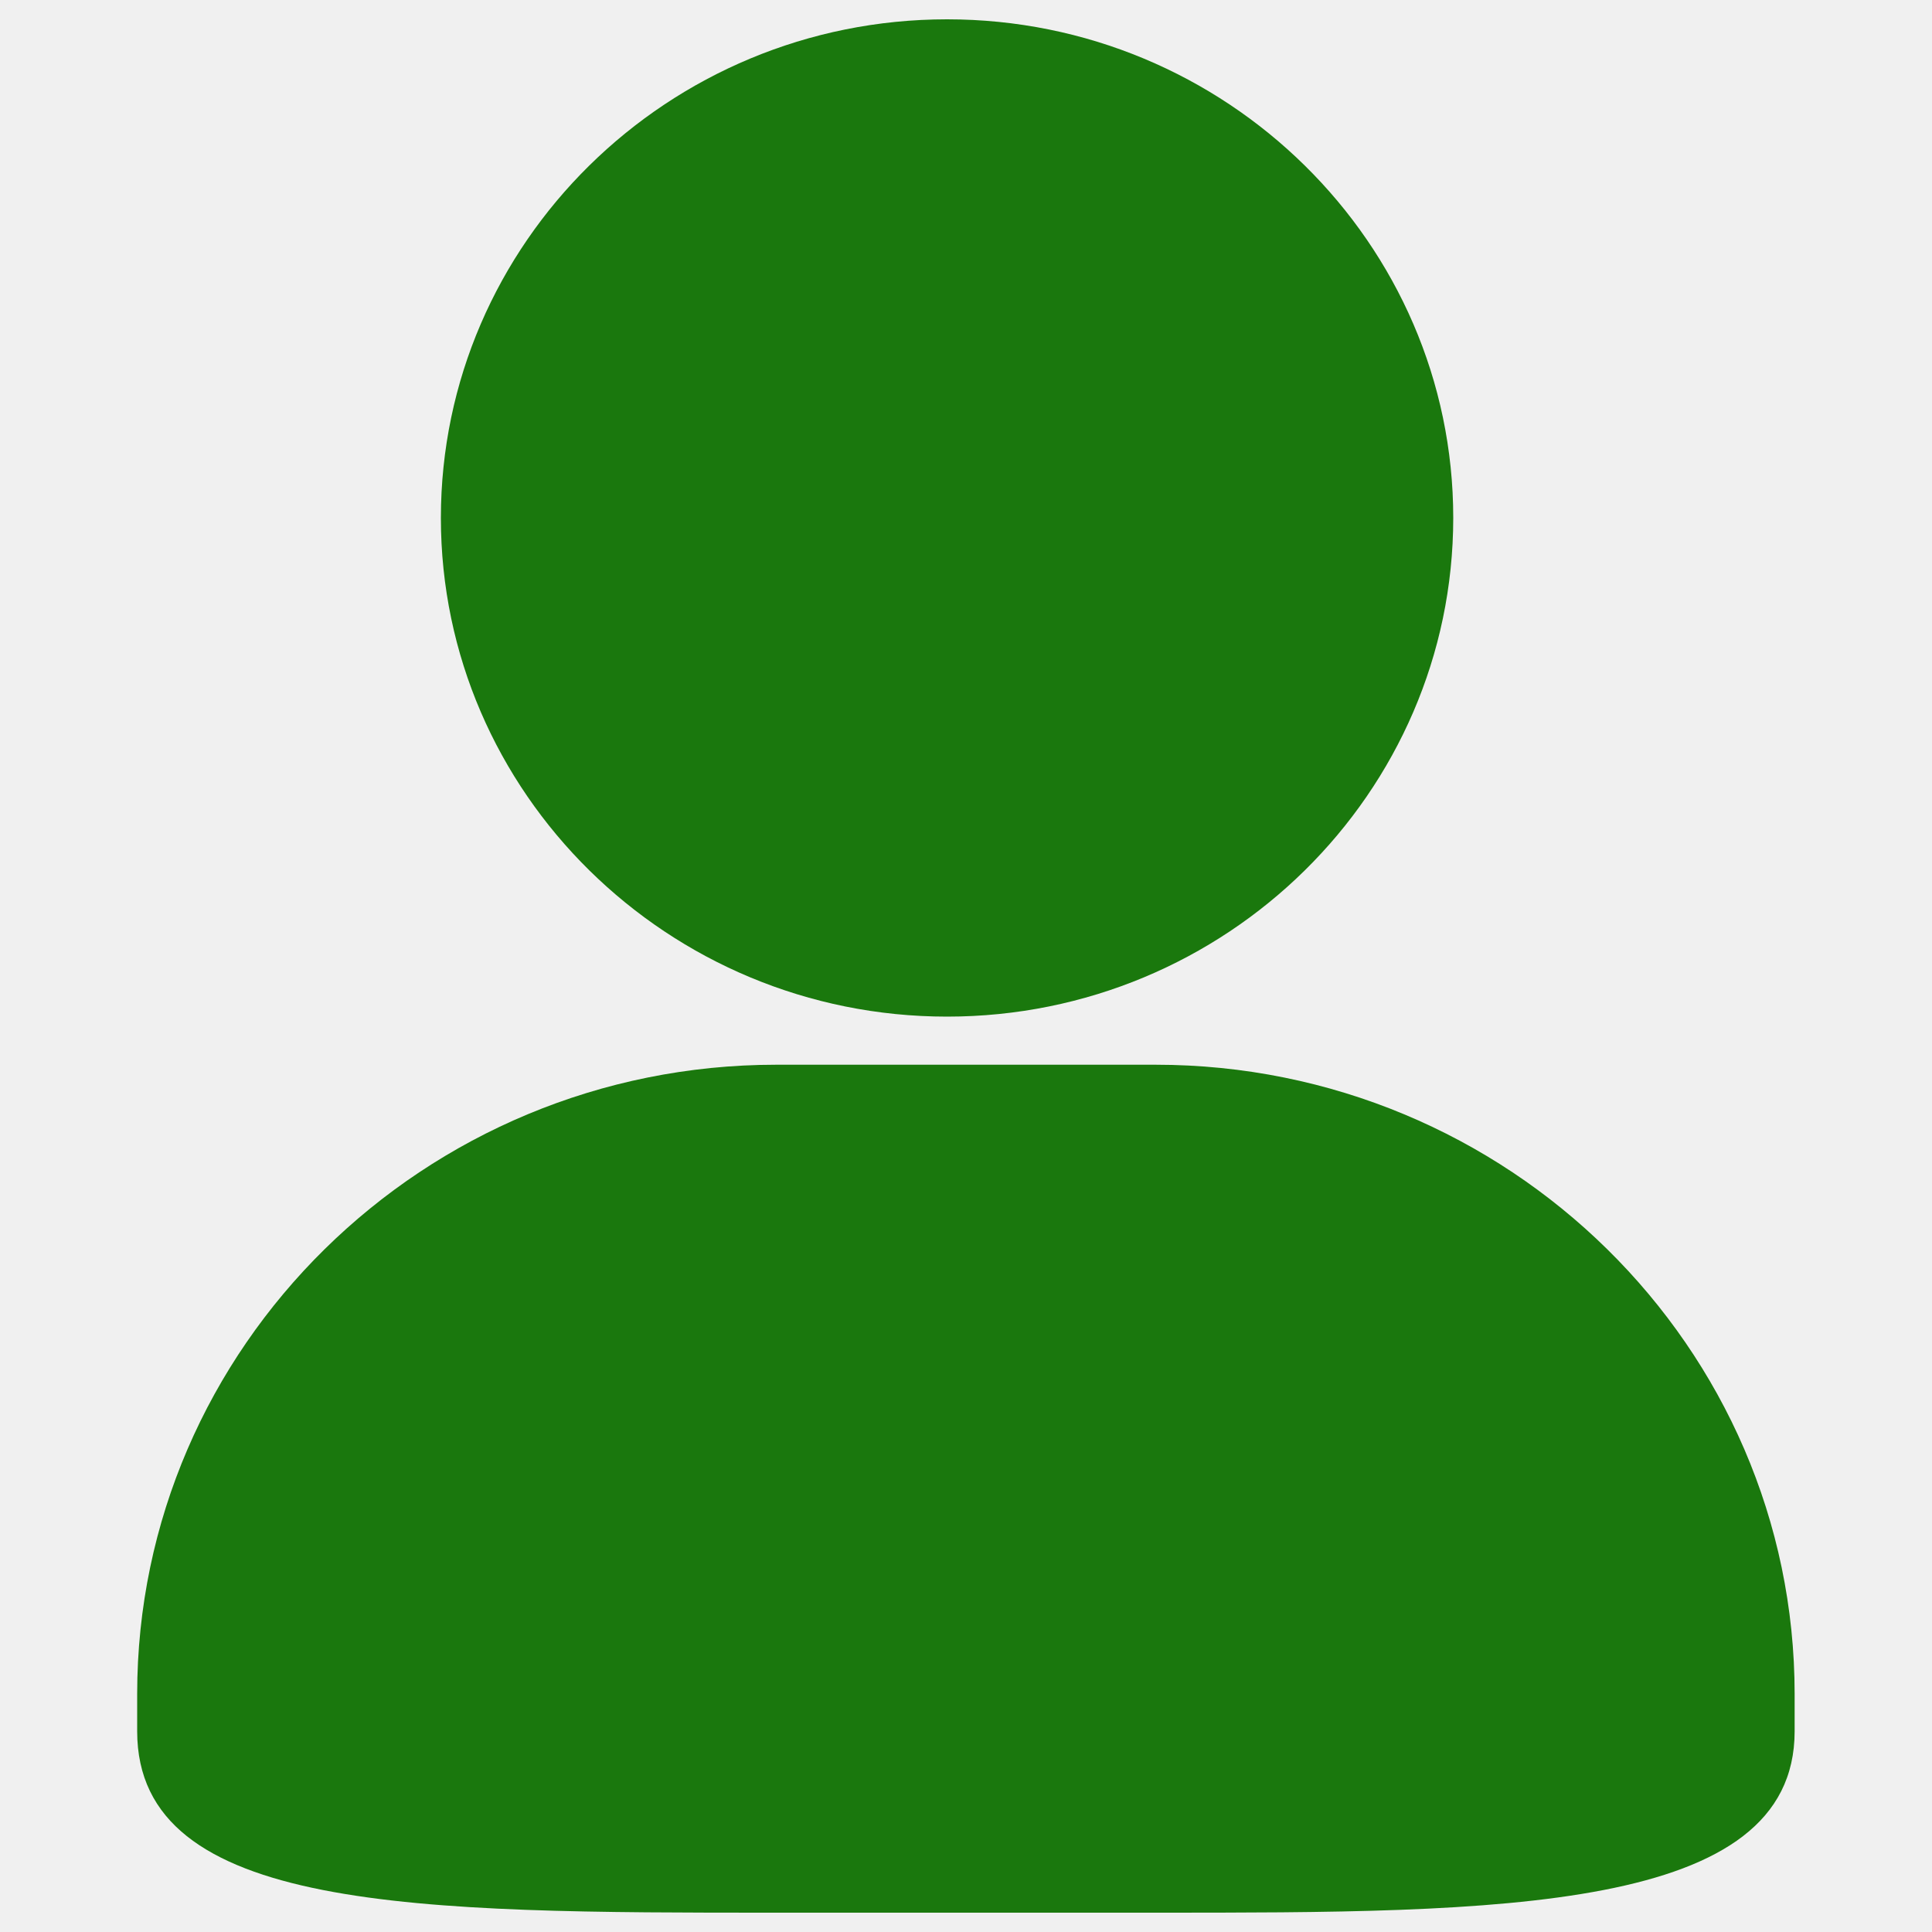
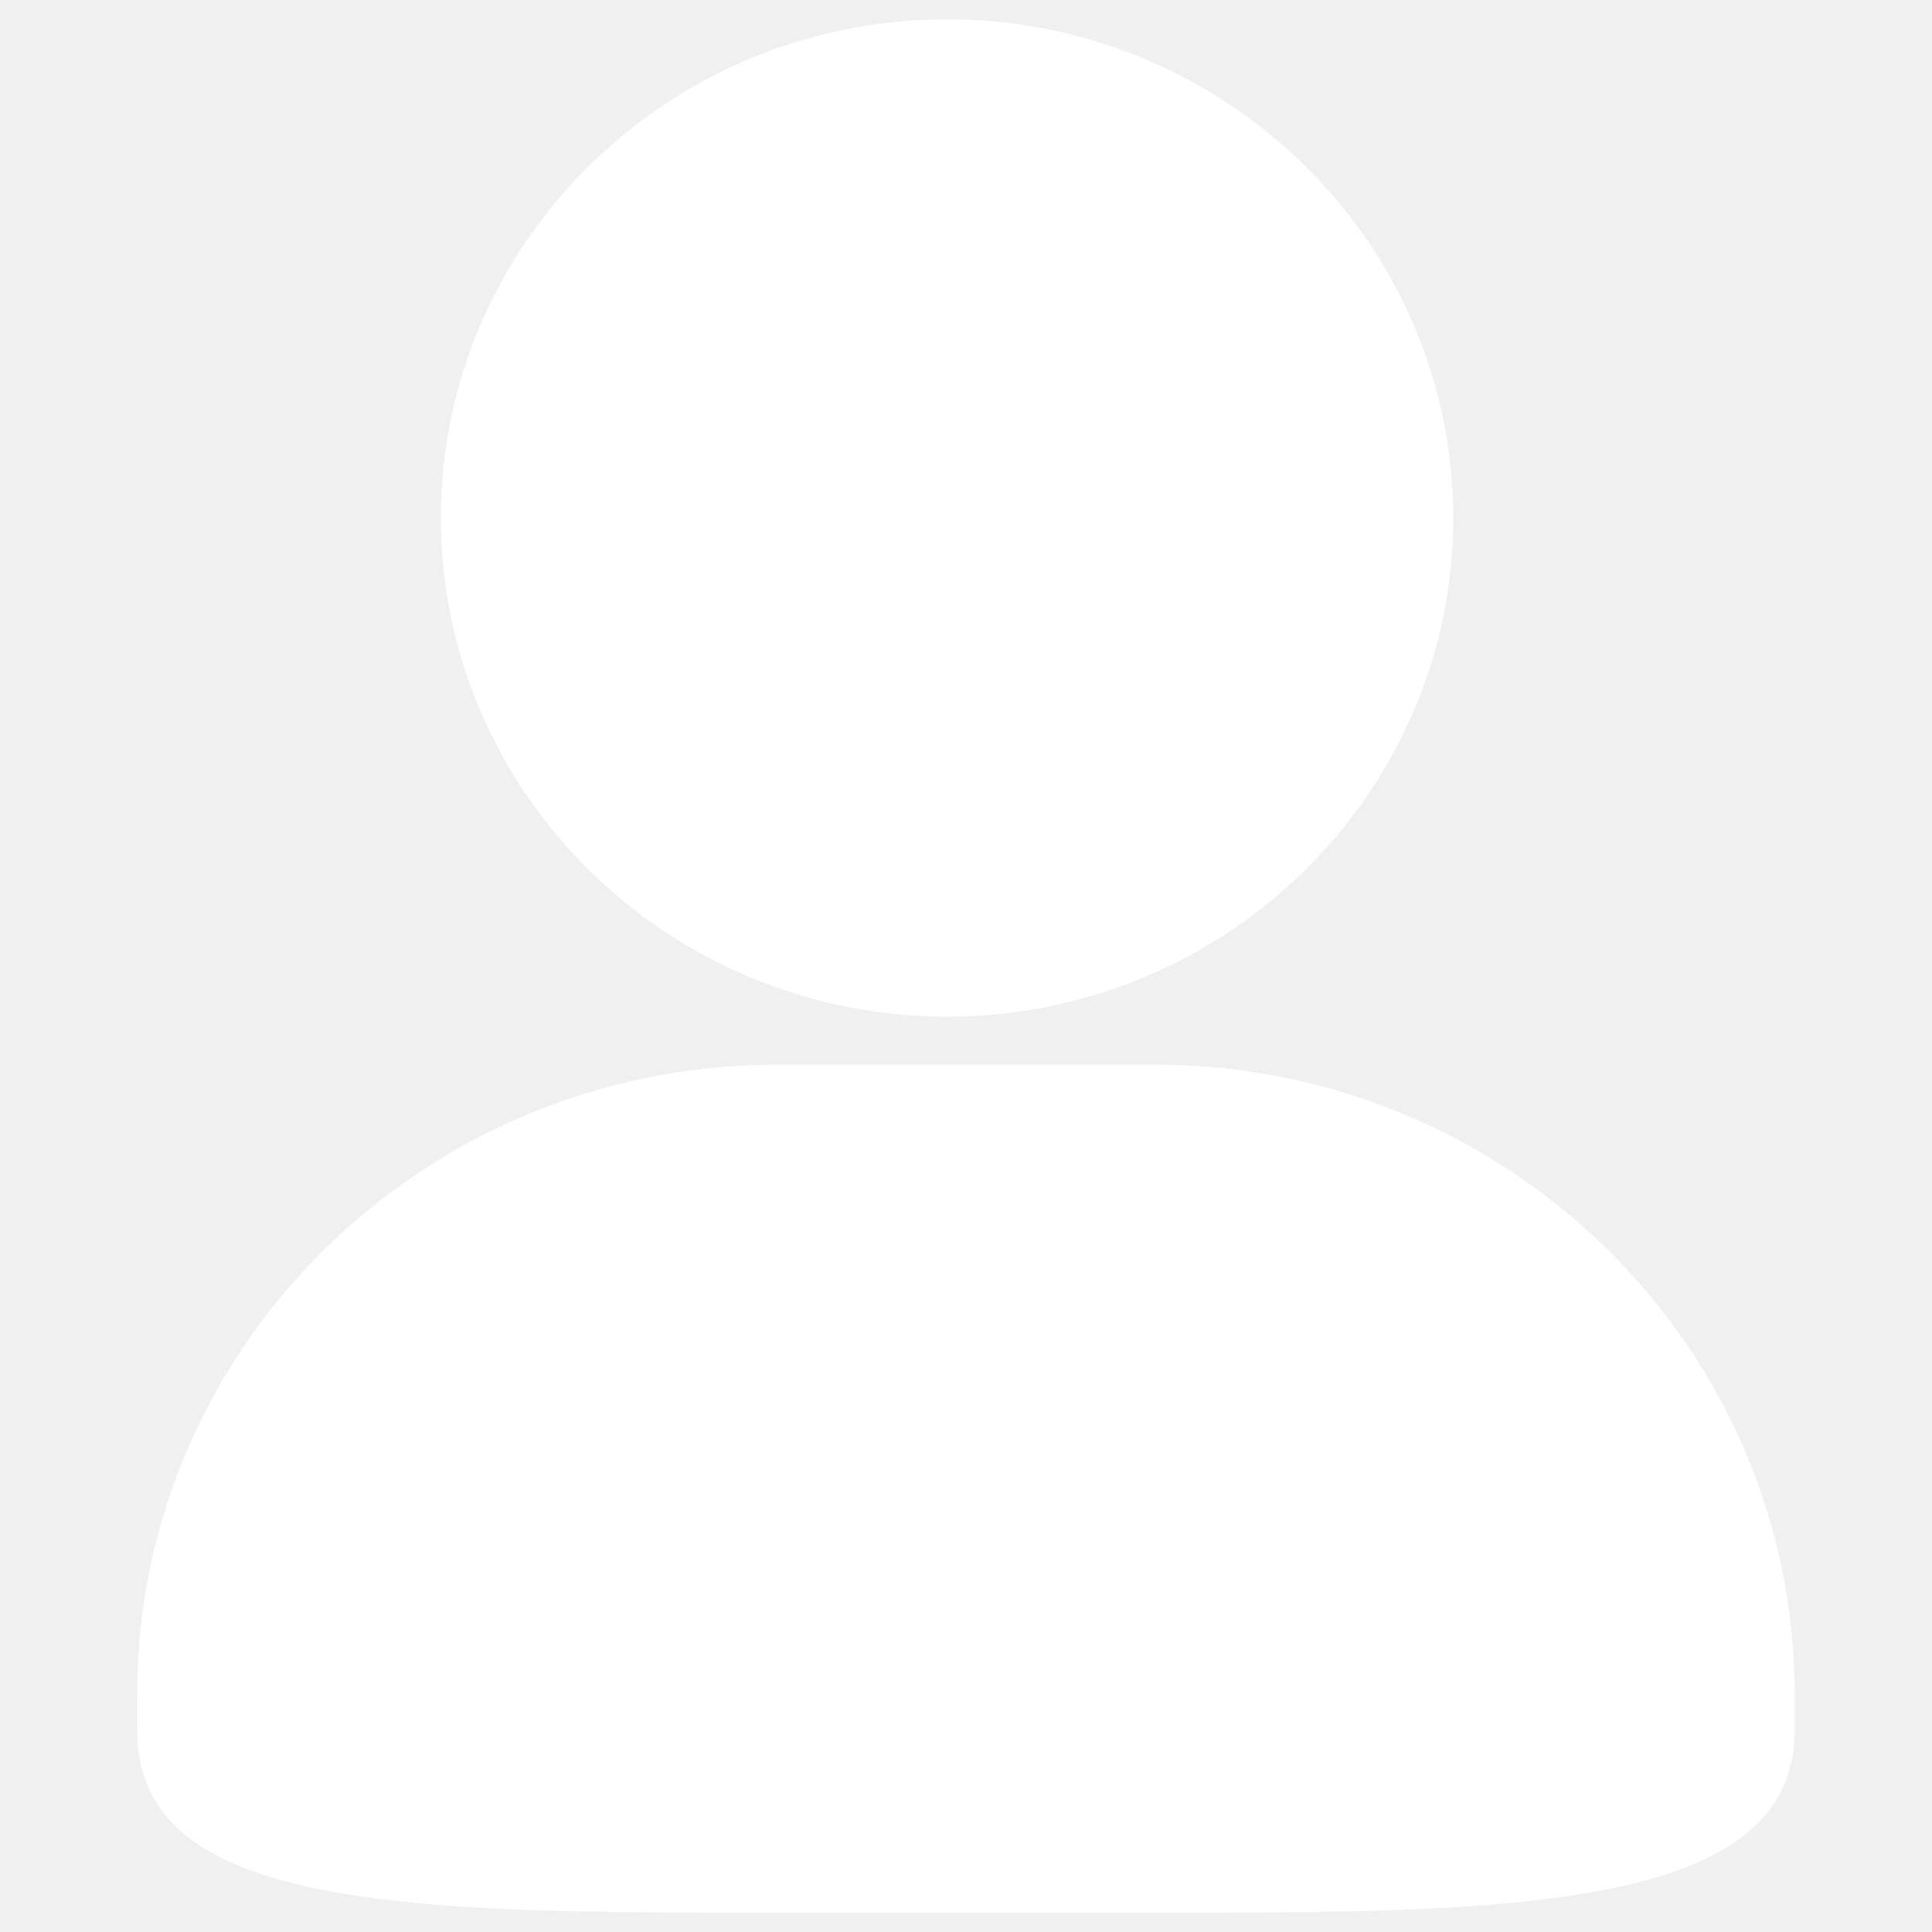
- <svg xmlns="http://www.w3.org/2000/svg" fill="#1a780d" version="1.1" x="0px" y="0px" viewBox="0 0 1000 1000" enable-background="new 0 0 1000 1000" xml:space="preserve">
+ <svg xmlns="http://www.w3.org/2000/svg" fill="#fff" version="1.1" x="0px" y="0px" viewBox="0 0 1000 1000" enable-background="new 0 0 1000 1000" xml:space="preserve">
  <g>
    <path d="M598.1,990H401.8c-184.8,0-330.8,0-330.8-93.9v-19.3c0-179.6,148.4-325.7,330.8-325.7h196.3c182.4,0,330.8,146.1,330.8,325.7v19.3C928.9,990,775.6,990,598.1,990L598.1,990z" />
    <path d="M490.2,526.2c-144.4,0-262-115.8-262-258.1c0-142.3,117.5-258.1,262-258.1c144.4,0,262,115.8,262,258.1C752.1,410.5,634.6,526.2,490.2,526.2L490.2,526.2z" />
  </g>
</svg>
